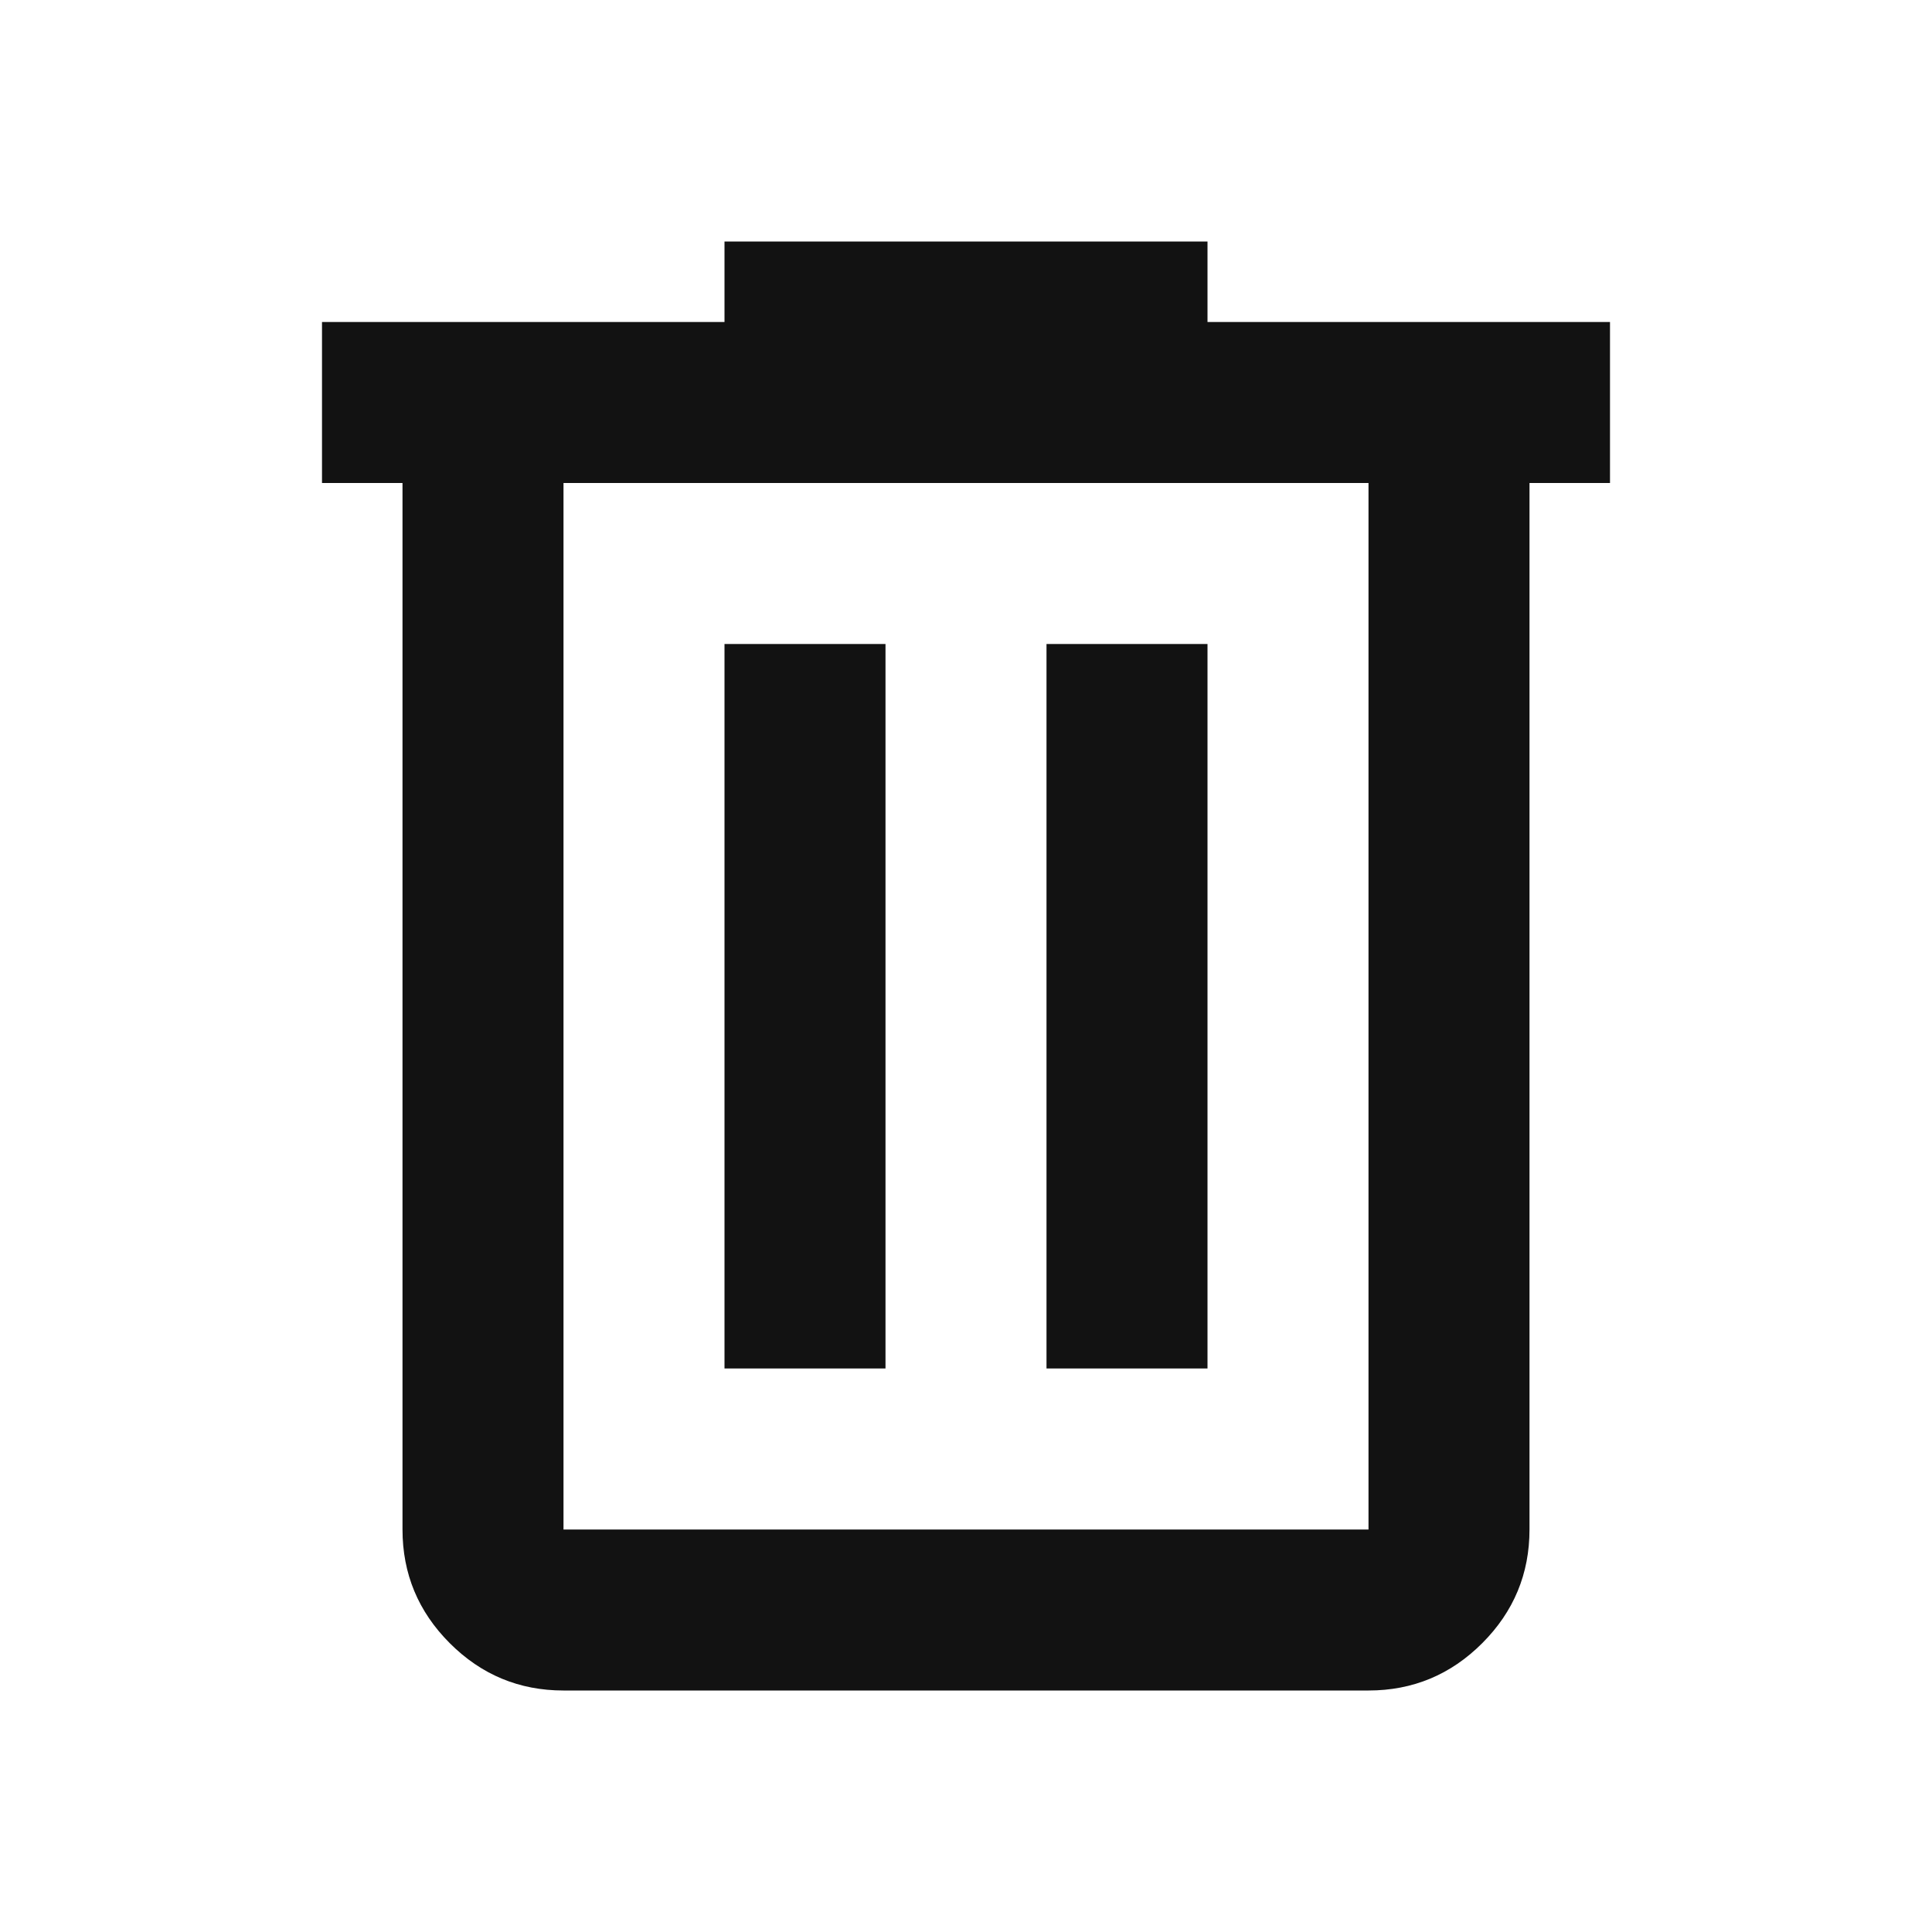
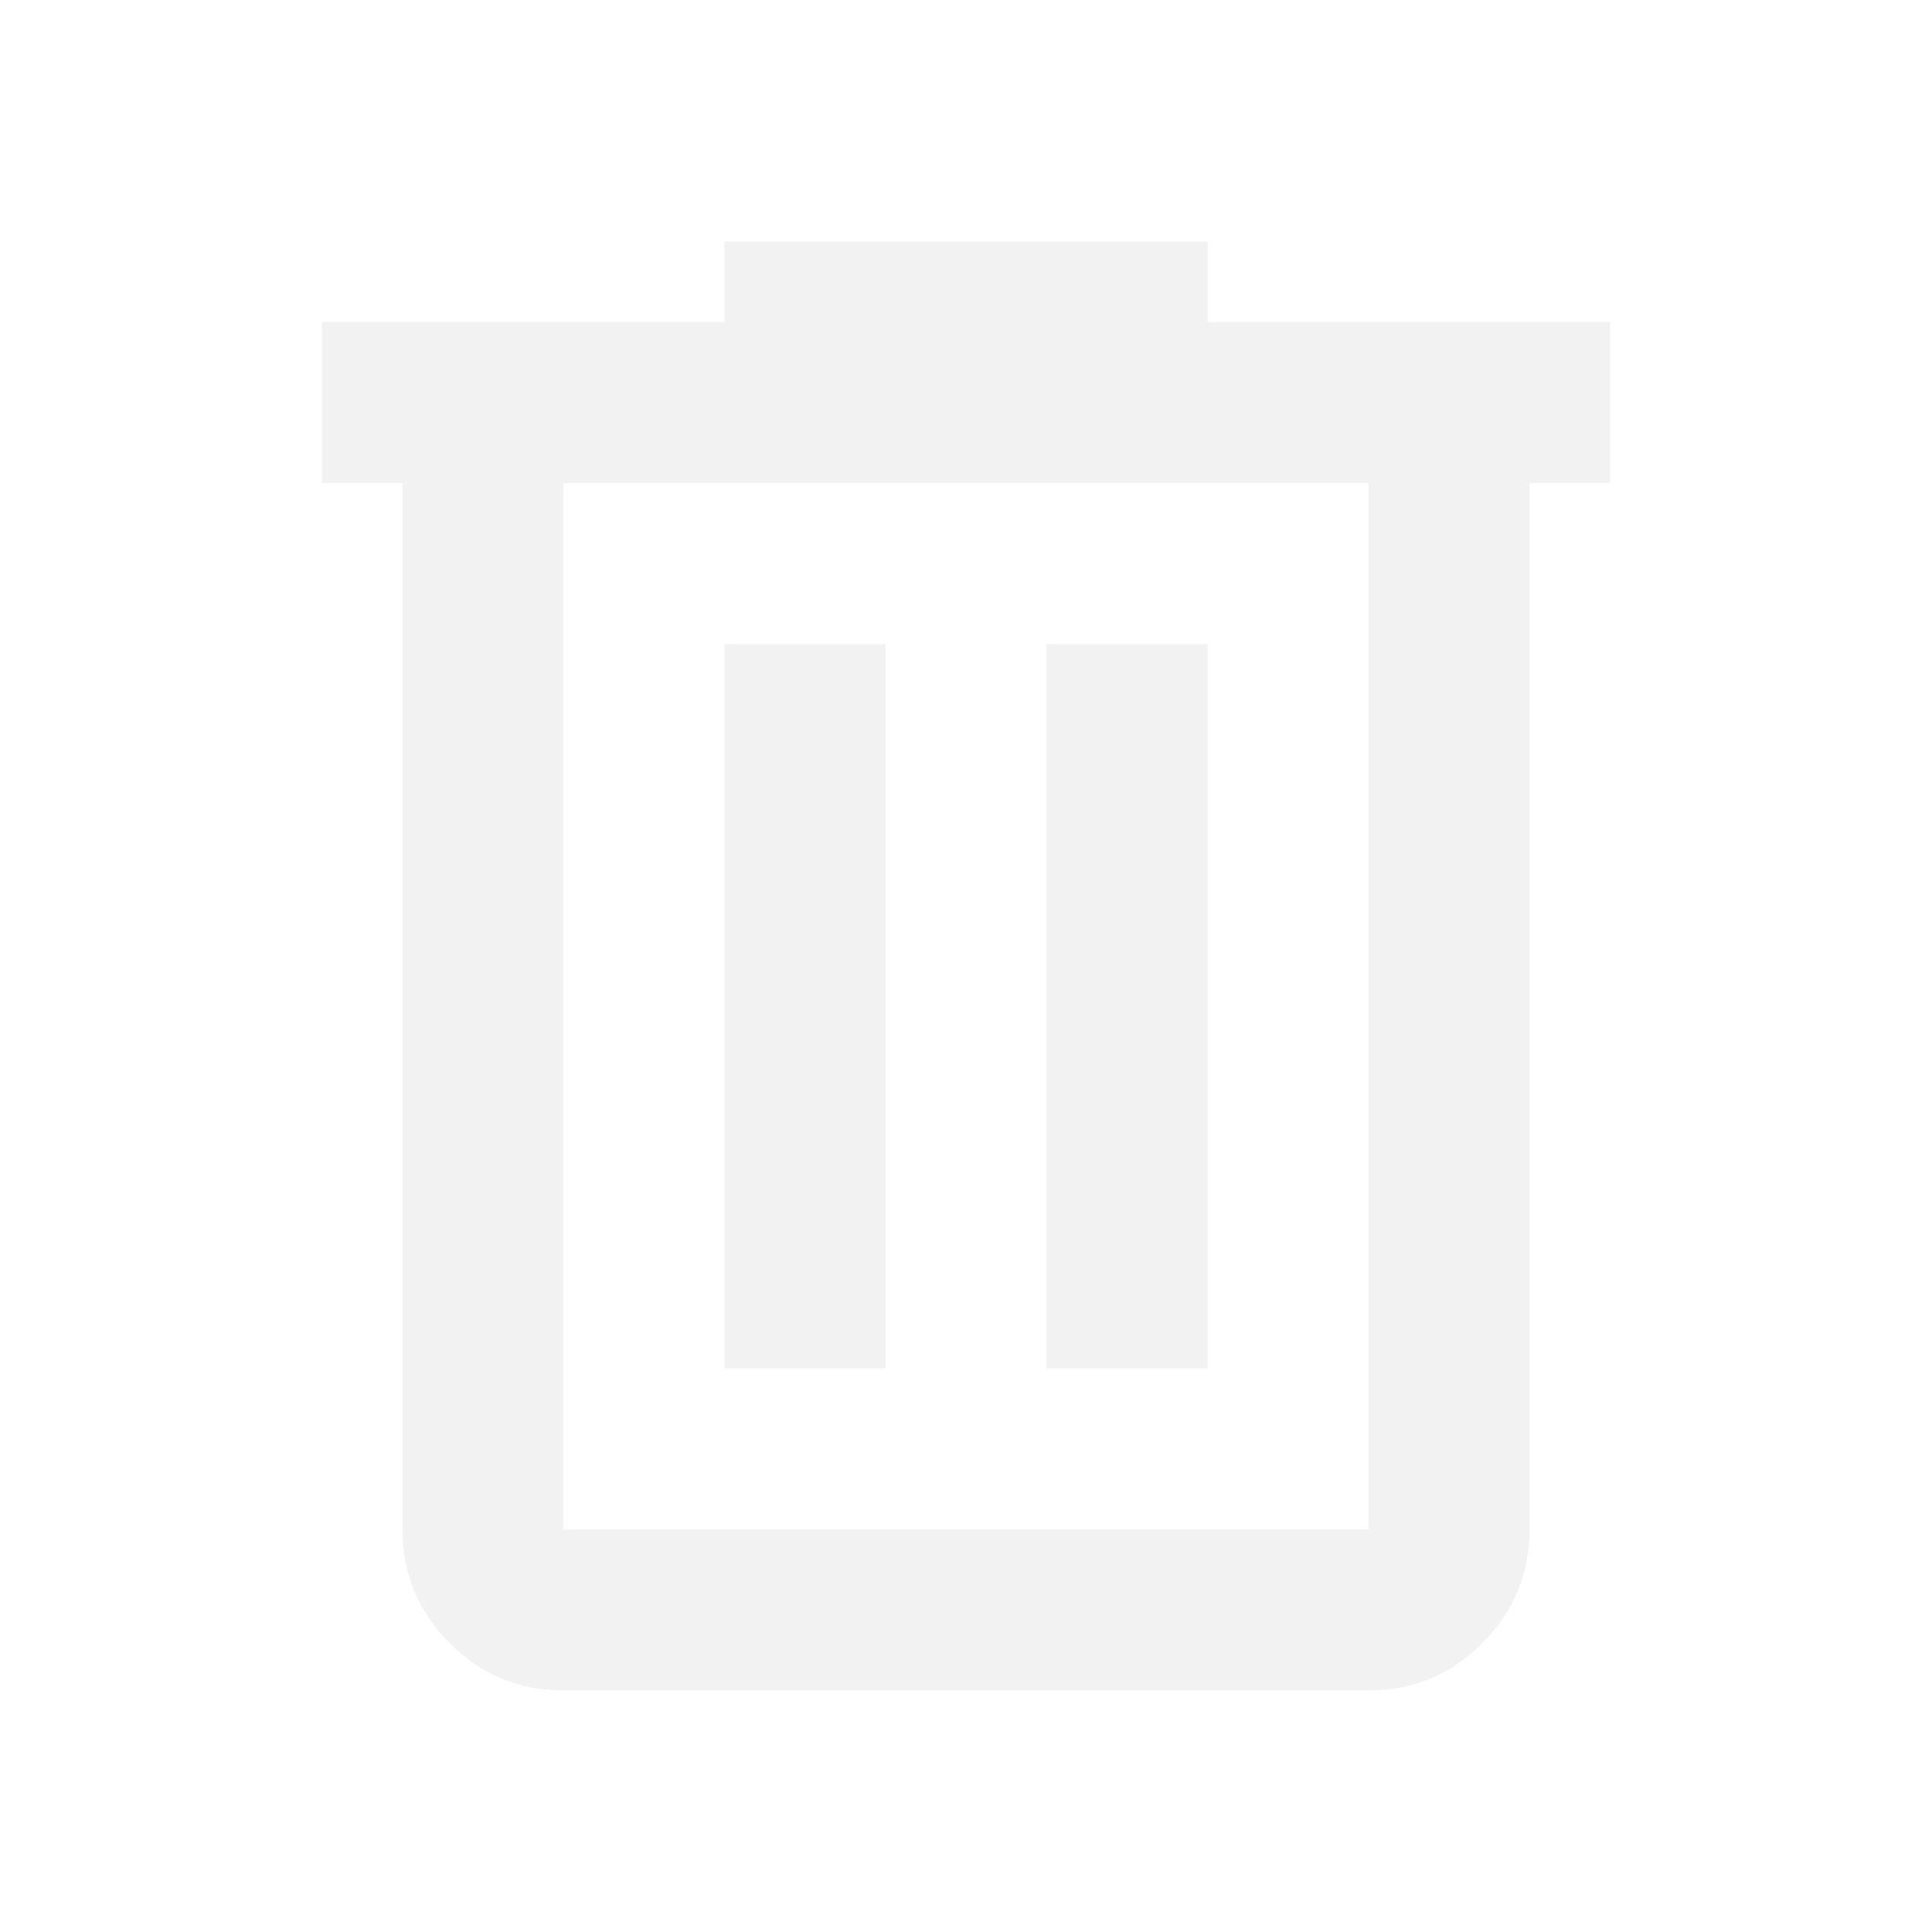
- <svg xmlns="http://www.w3.org/2000/svg" height="1.5rem" viewBox="0 -960 960 960" width="1.5rem" fill="#121212">
+ <svg xmlns="http://www.w3.org/2000/svg" height="1.5rem" viewBox="0 -960 960 960" width="1.5rem" fill="#f2f2f2">
  <path d="M280-120q-33 0-56.5-23.5T200-200v-520h-40v-80h200v-40h240v40h200v80h-40v520q0 33-23.5 56.5T680-120H280Zm400-600H280v520h400v-520ZM360-280h80v-360h-80v360Zm160 0h80v-360h-80v360ZM280-720v520-520Z" />
</svg>
